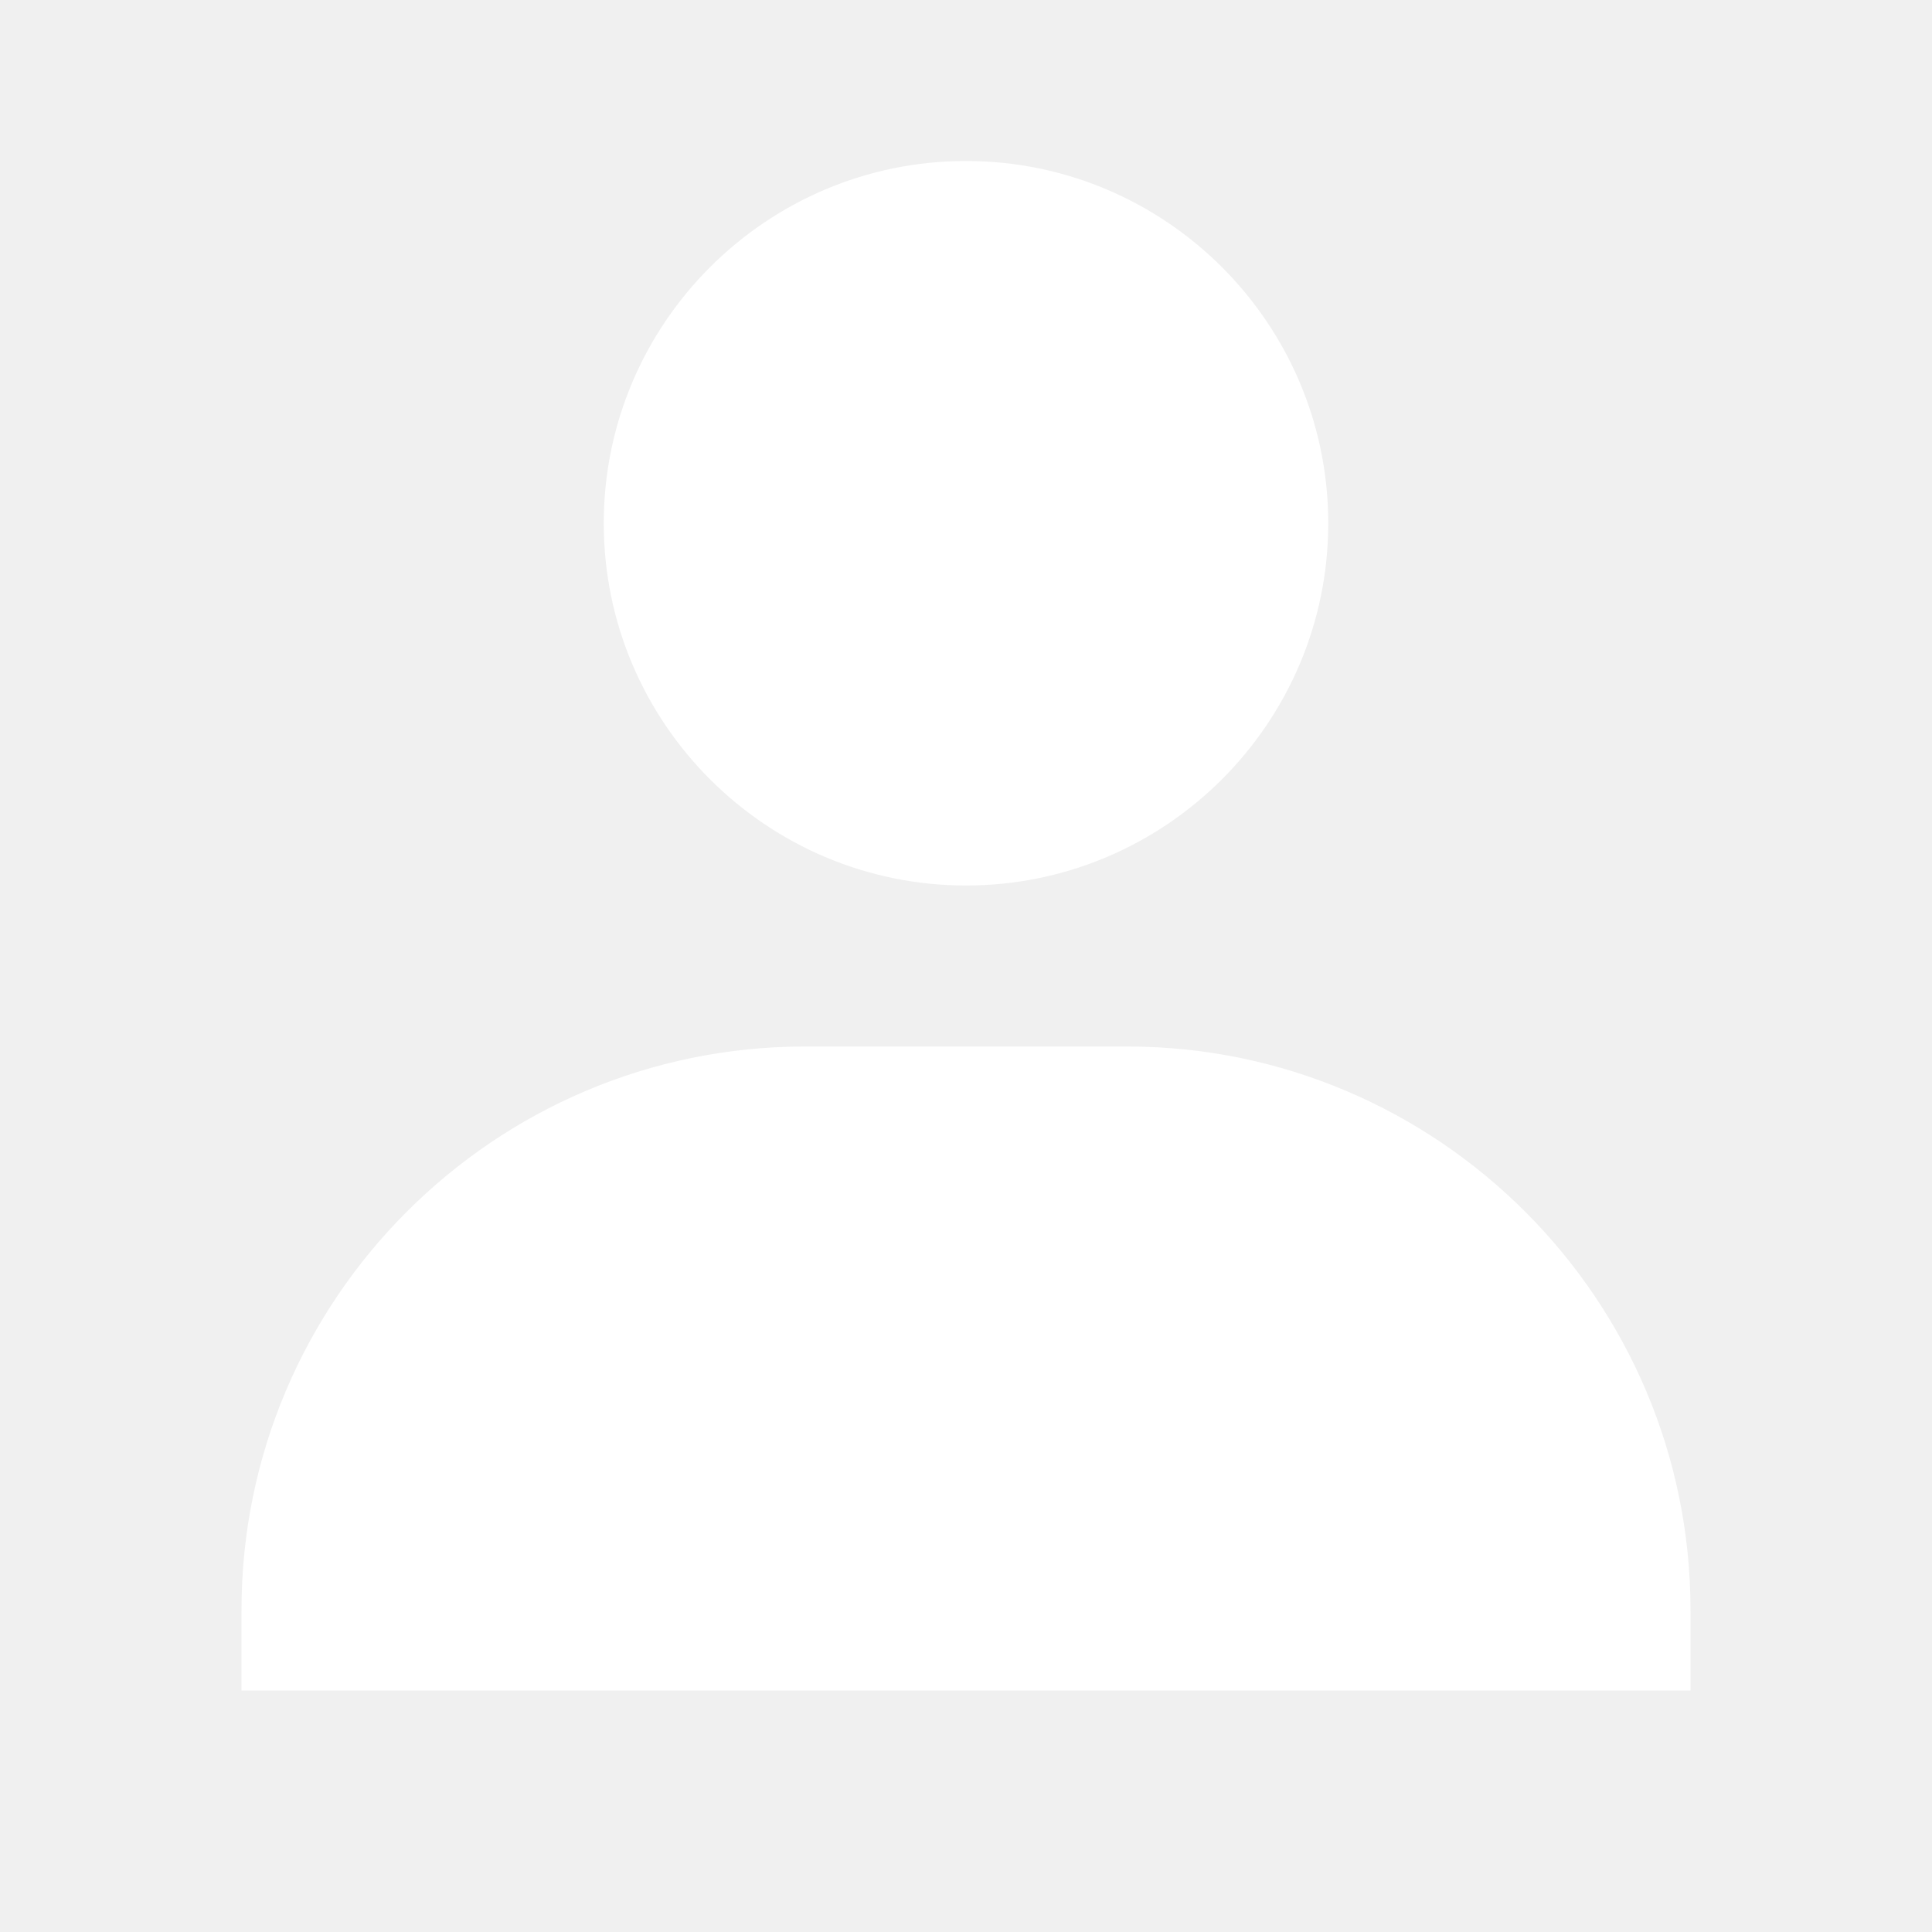
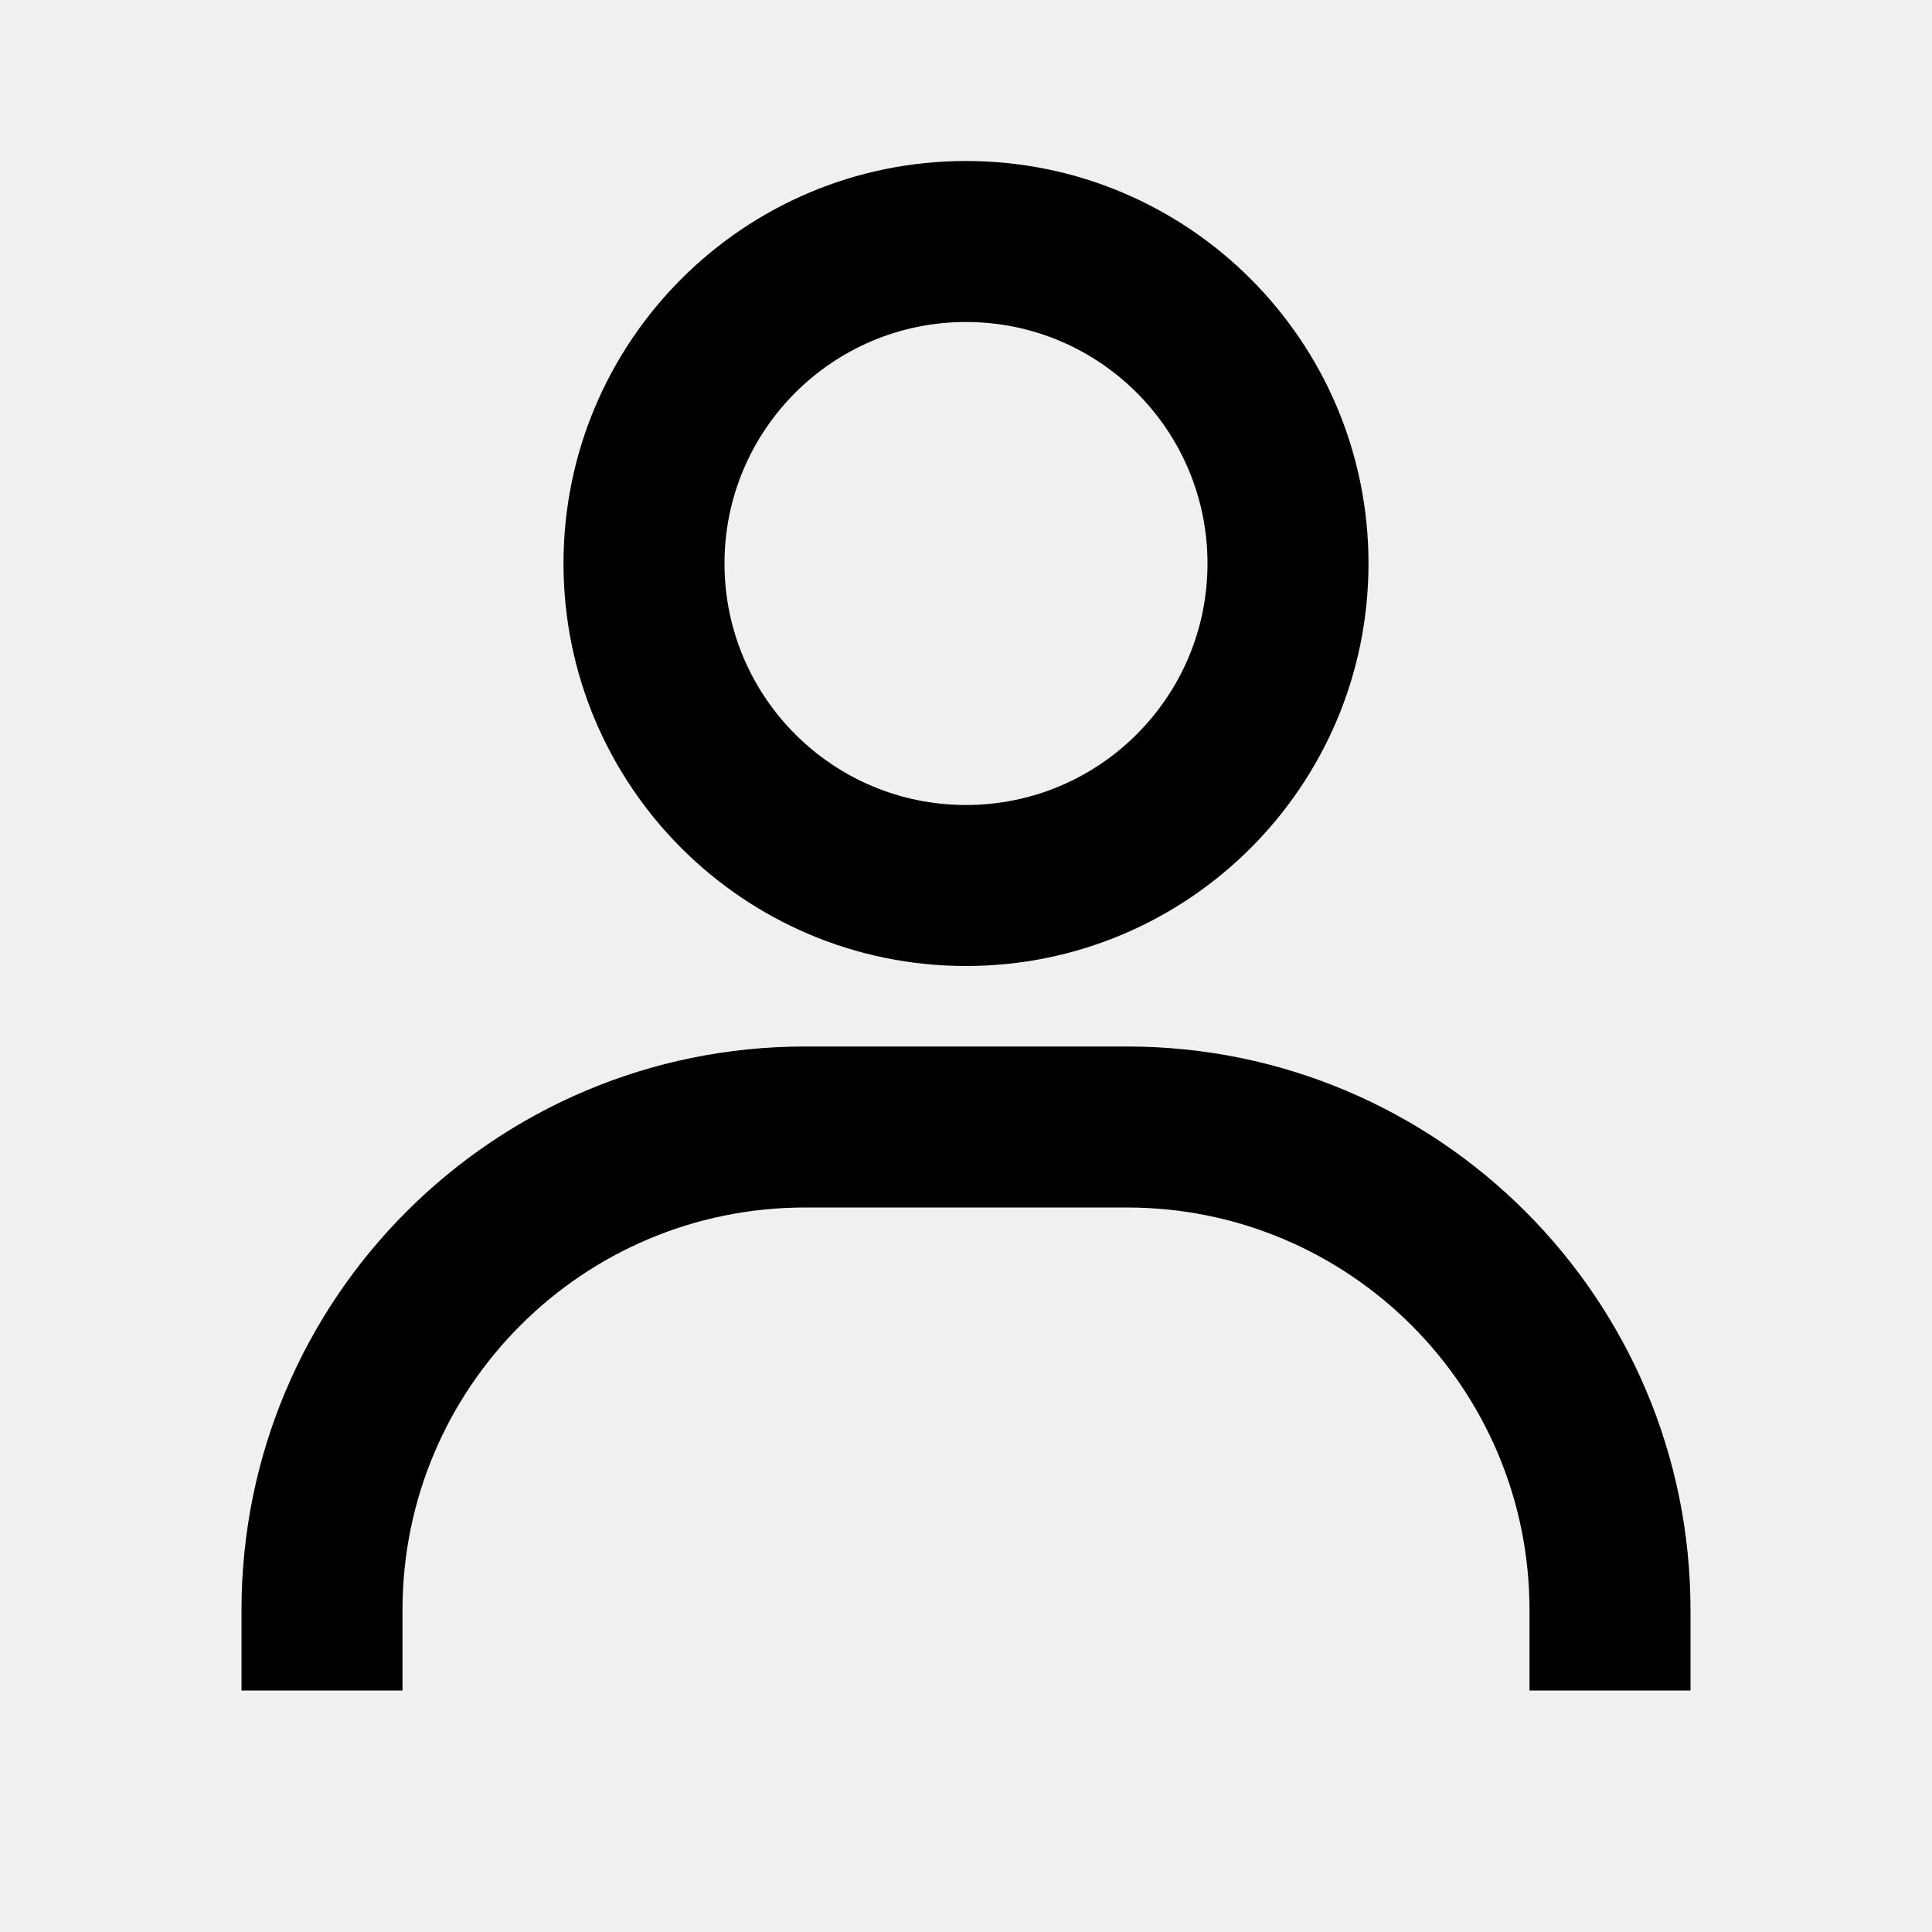
- <svg xmlns="http://www.w3.org/2000/svg" width="24" height="24" viewBox="0 0 24 24" style="fill: #fff;transform: ;msFilter:;">
-   <path d="M7.5 6.5C7.5 8.981 9.519 11 12 11s4.5-2.019 4.5-4.5S14.481 2 12 2 7.5 4.019 7.5 6.5zM20 21h1v-1c0-3.859-3.141-7-7-7h-4c-3.86 0-7 3.141-7 7v1h17z">
+ <svg xmlns="http://www.w3.org/2000/svg" width="24" height="24" viewBox="0 0 24 24" style="fill: #000;transform: ;msFilter:;">
+   <path d="M12 2a5 5 0 1 0 5 5 5 5 0 0 0-5-5zm0 8a3 3 0 1 1 3-3 3 3 0 0 1-3 3zm9 11v-1a7 7 0 0 0-7-7h-4a7 7 0 0 0-7 7v1h2v-1a5 5 0 0 1 5-5h4a5 5 0 0 1 5 5v1z">
    </path>
</svg>
